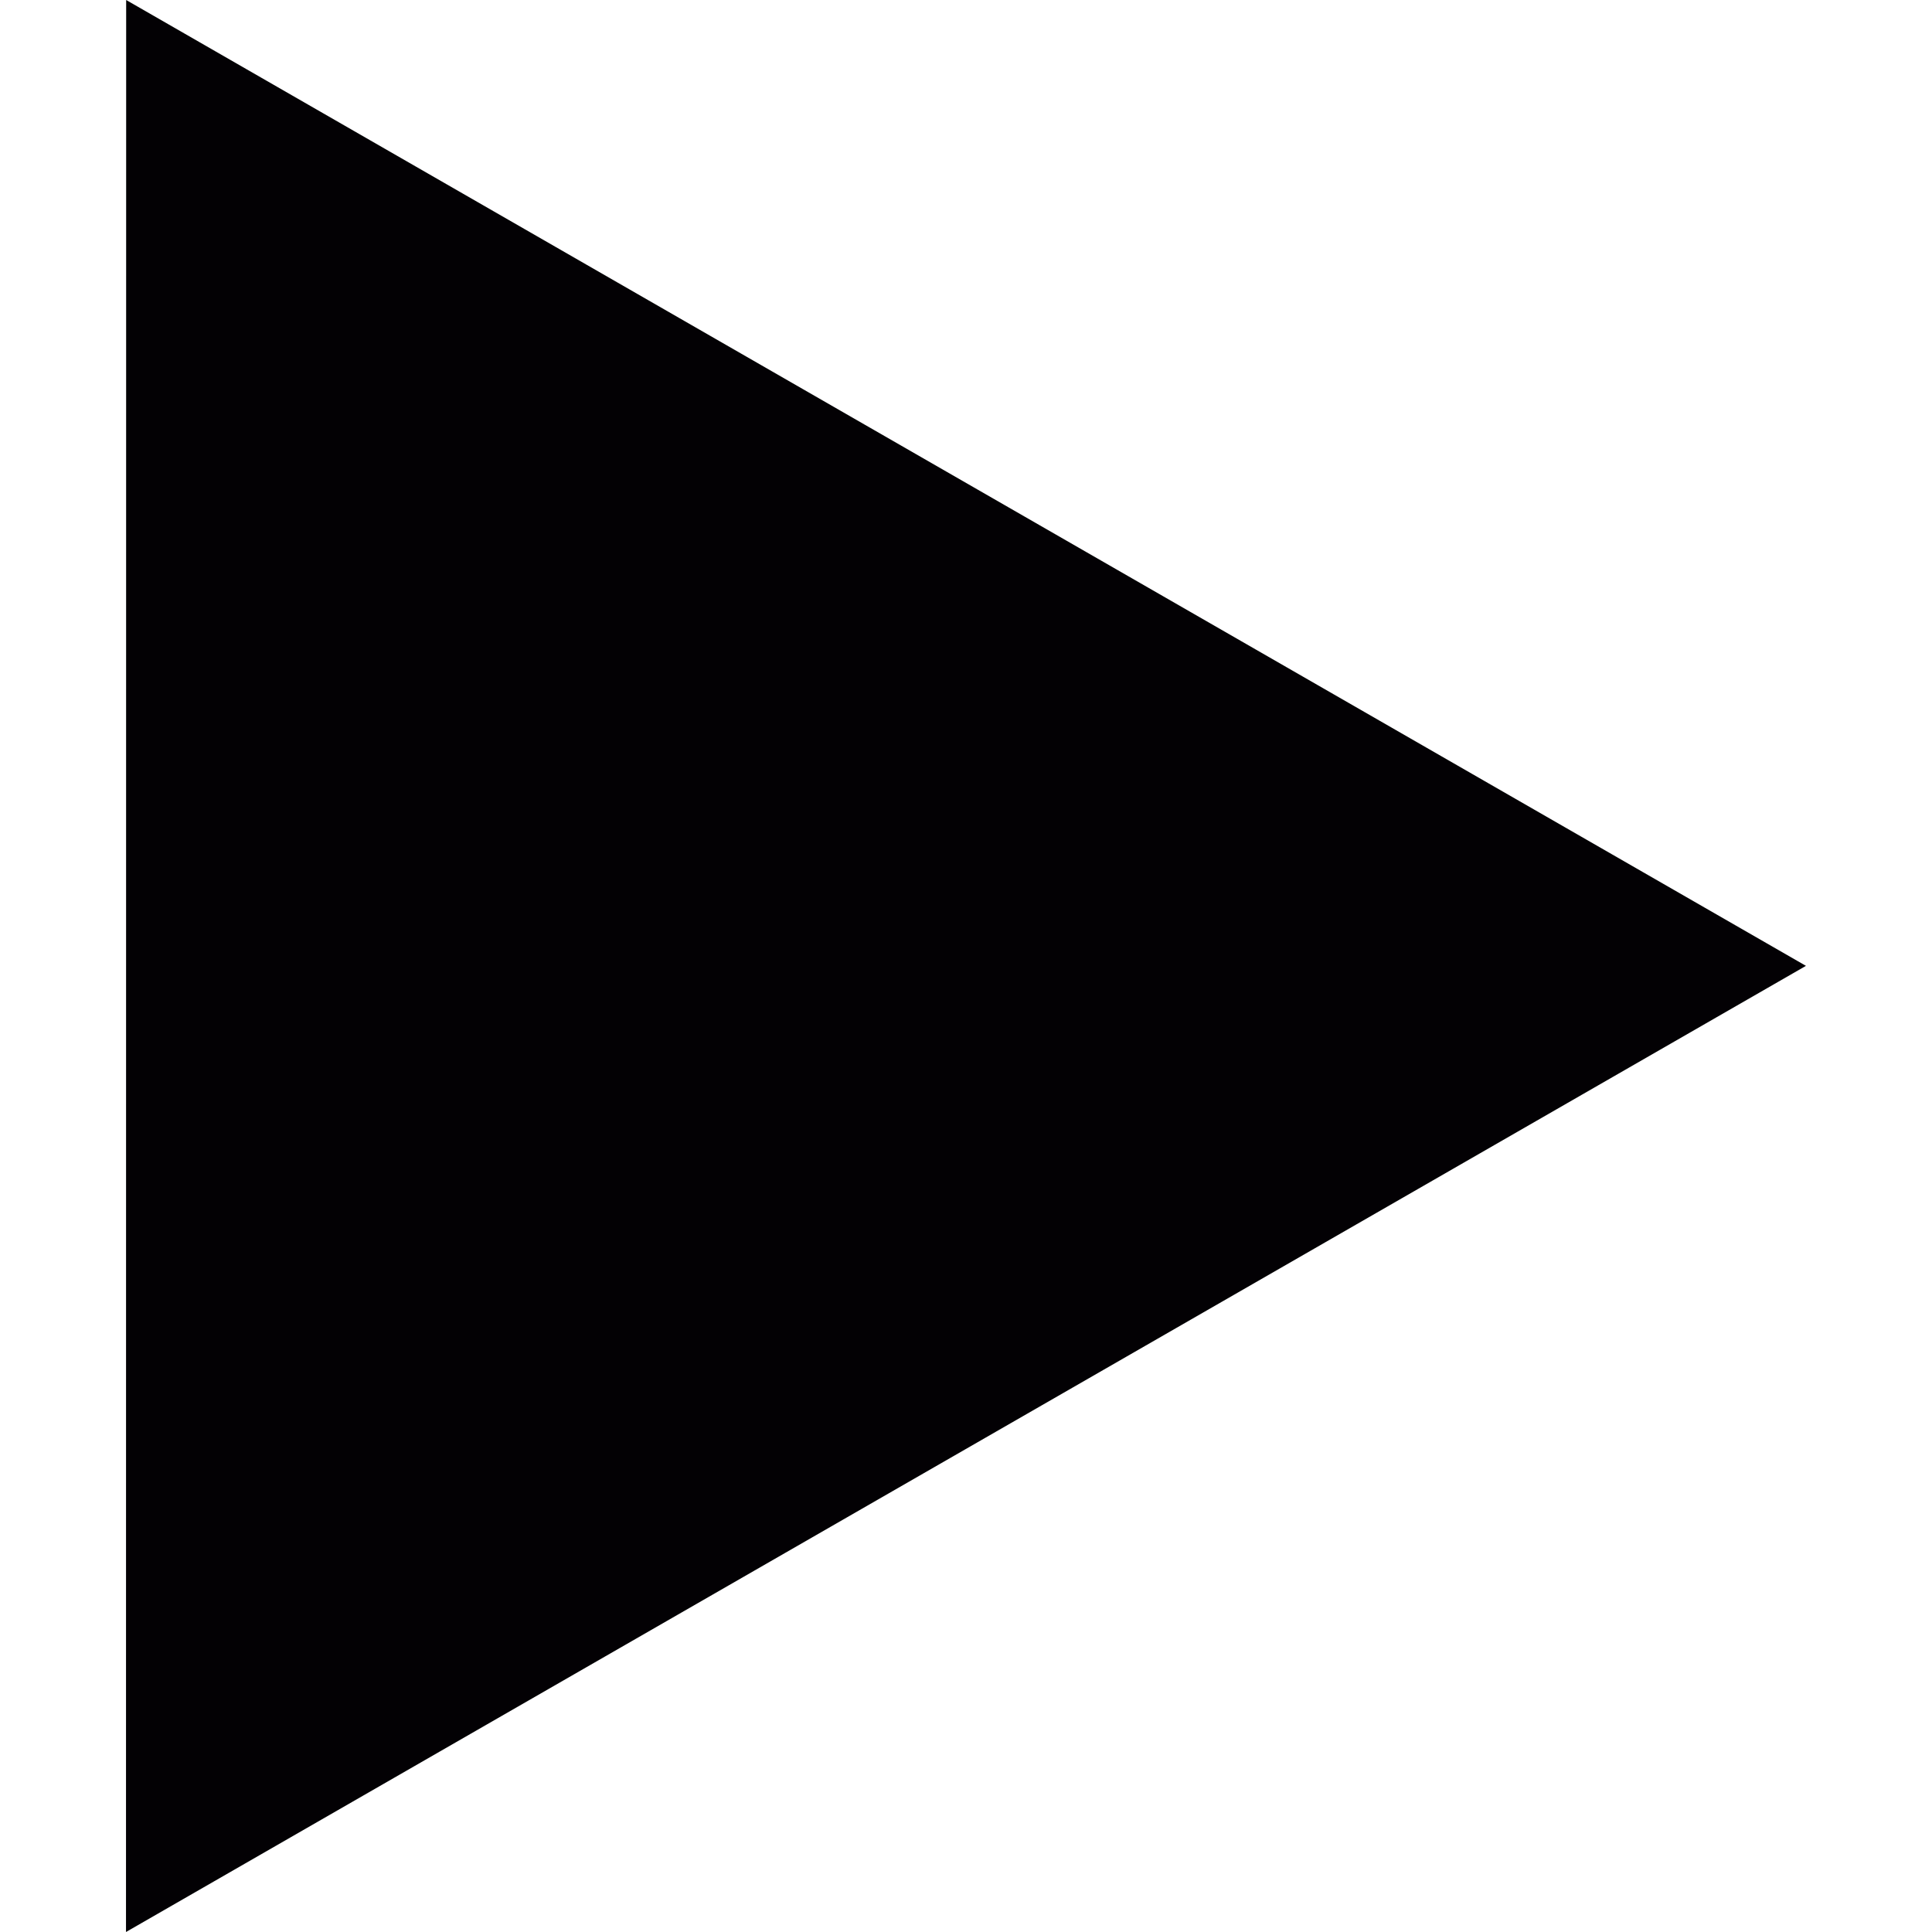
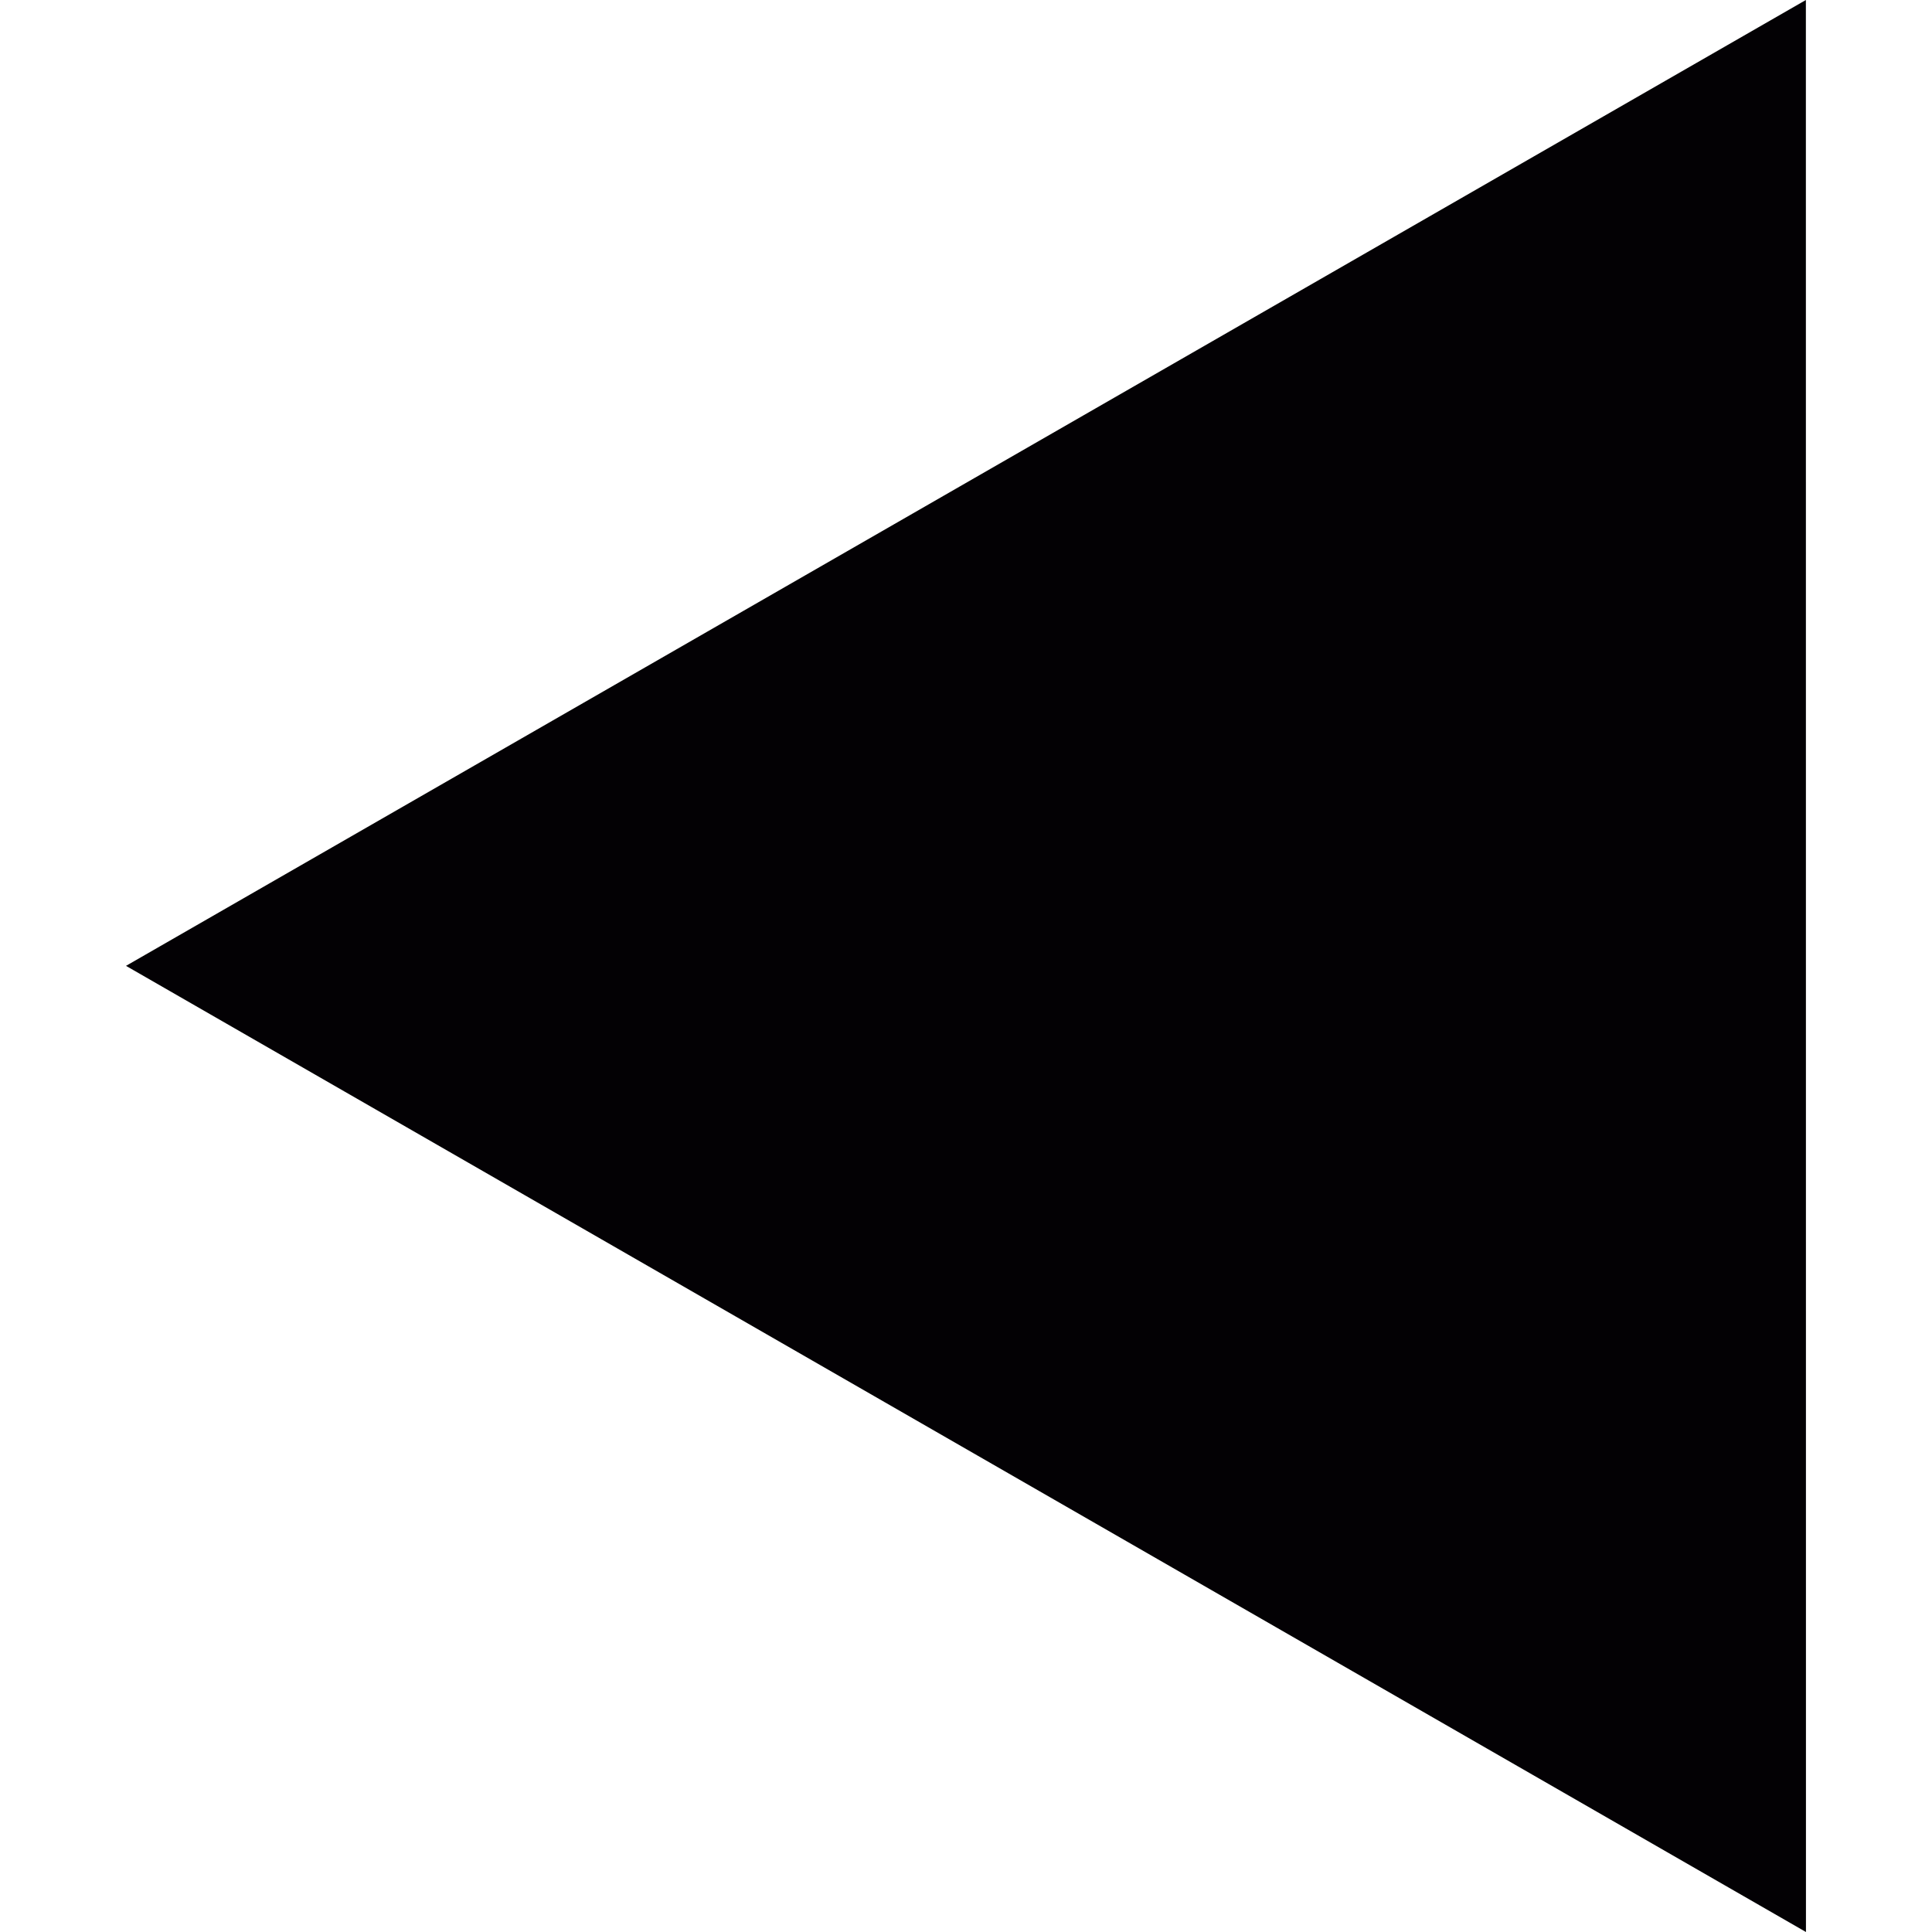
<svg xmlns="http://www.w3.org/2000/svg" version="1.1" id="Capa_1" x="0px" y="0px" viewBox="0 0 46.001 46.001" style="enable-background:new 0 0 46.001 46.001;" xml:space="preserve">
  <g>
-     <polygon style="fill:#030104;" points="3.004,0 3,46.001 43,22.997  " />
+     <polygon style="fill:#030104;" points="42.998,0 43,46.001 3,22.997  " />
  </g>
  <g>
</g>
  <g>
</g>
  <g>
</g>
  <g>
</g>
  <g>
</g>
  <g>
</g>
  <g>
</g>
  <g>
</g>
  <g>
</g>
  <g>
</g>
  <g>
</g>
  <g>
</g>
  <g>
</g>
  <g>
</g>
  <g>
</g>
</svg>
